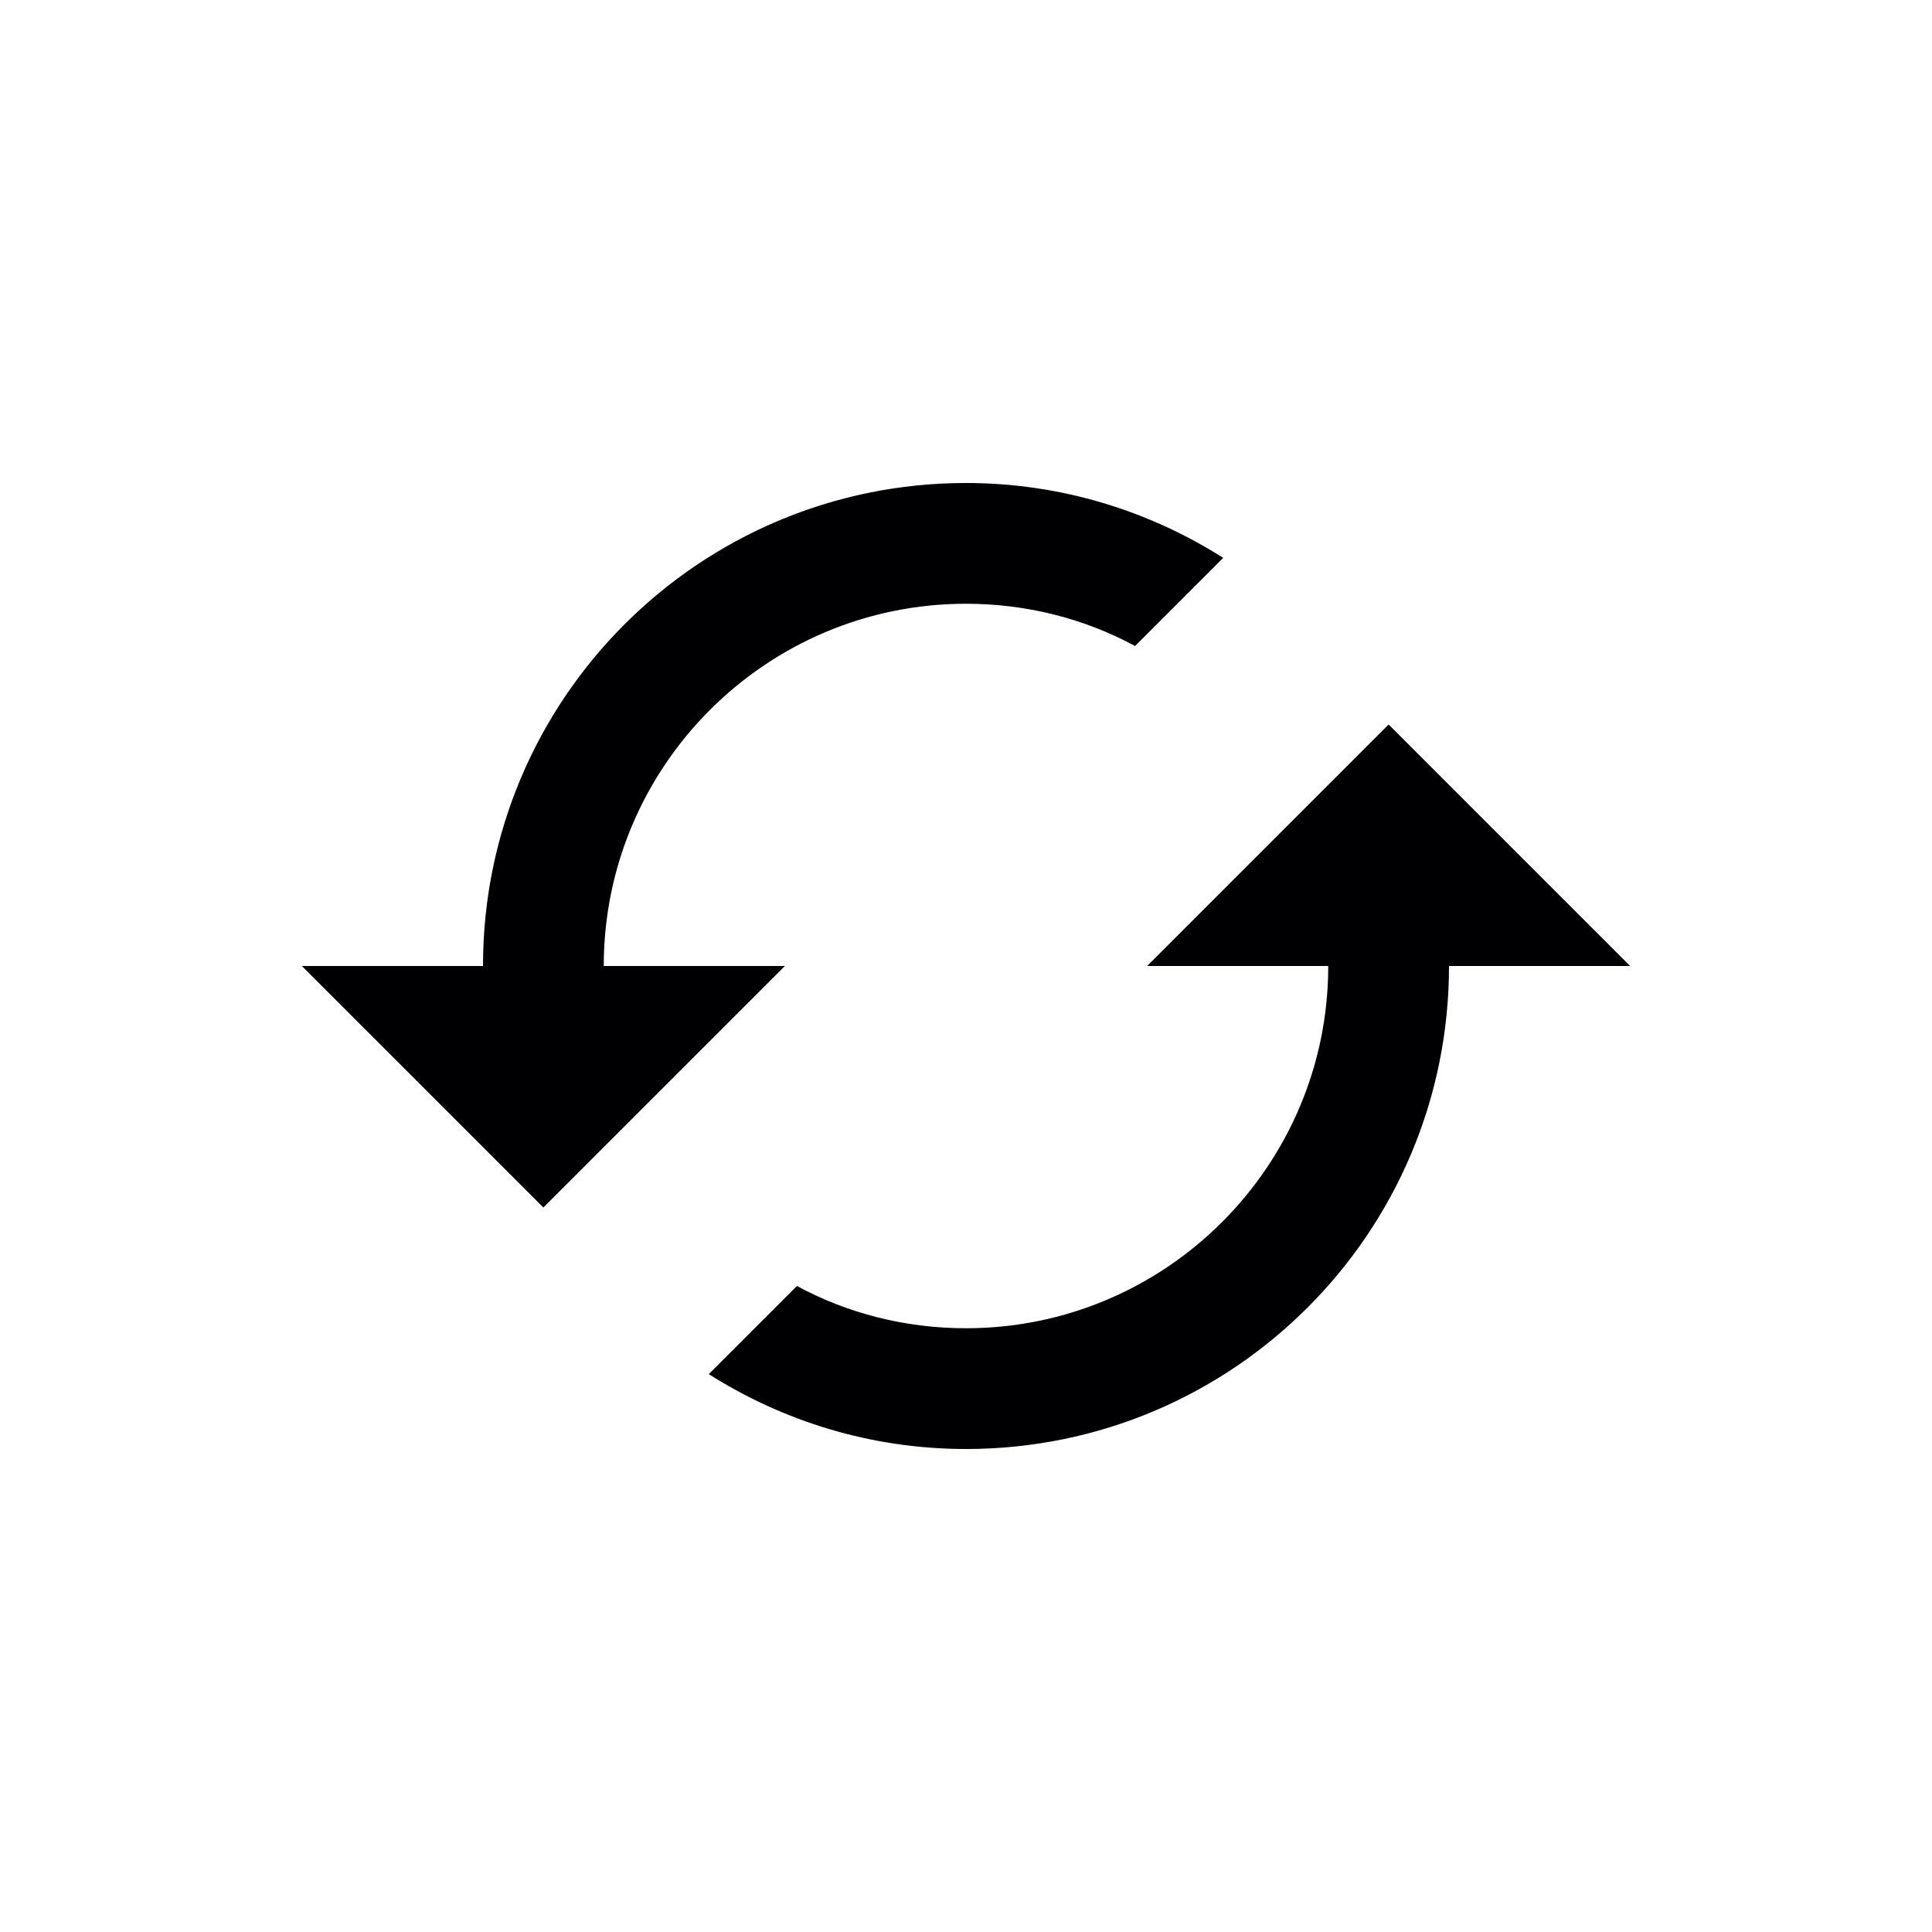
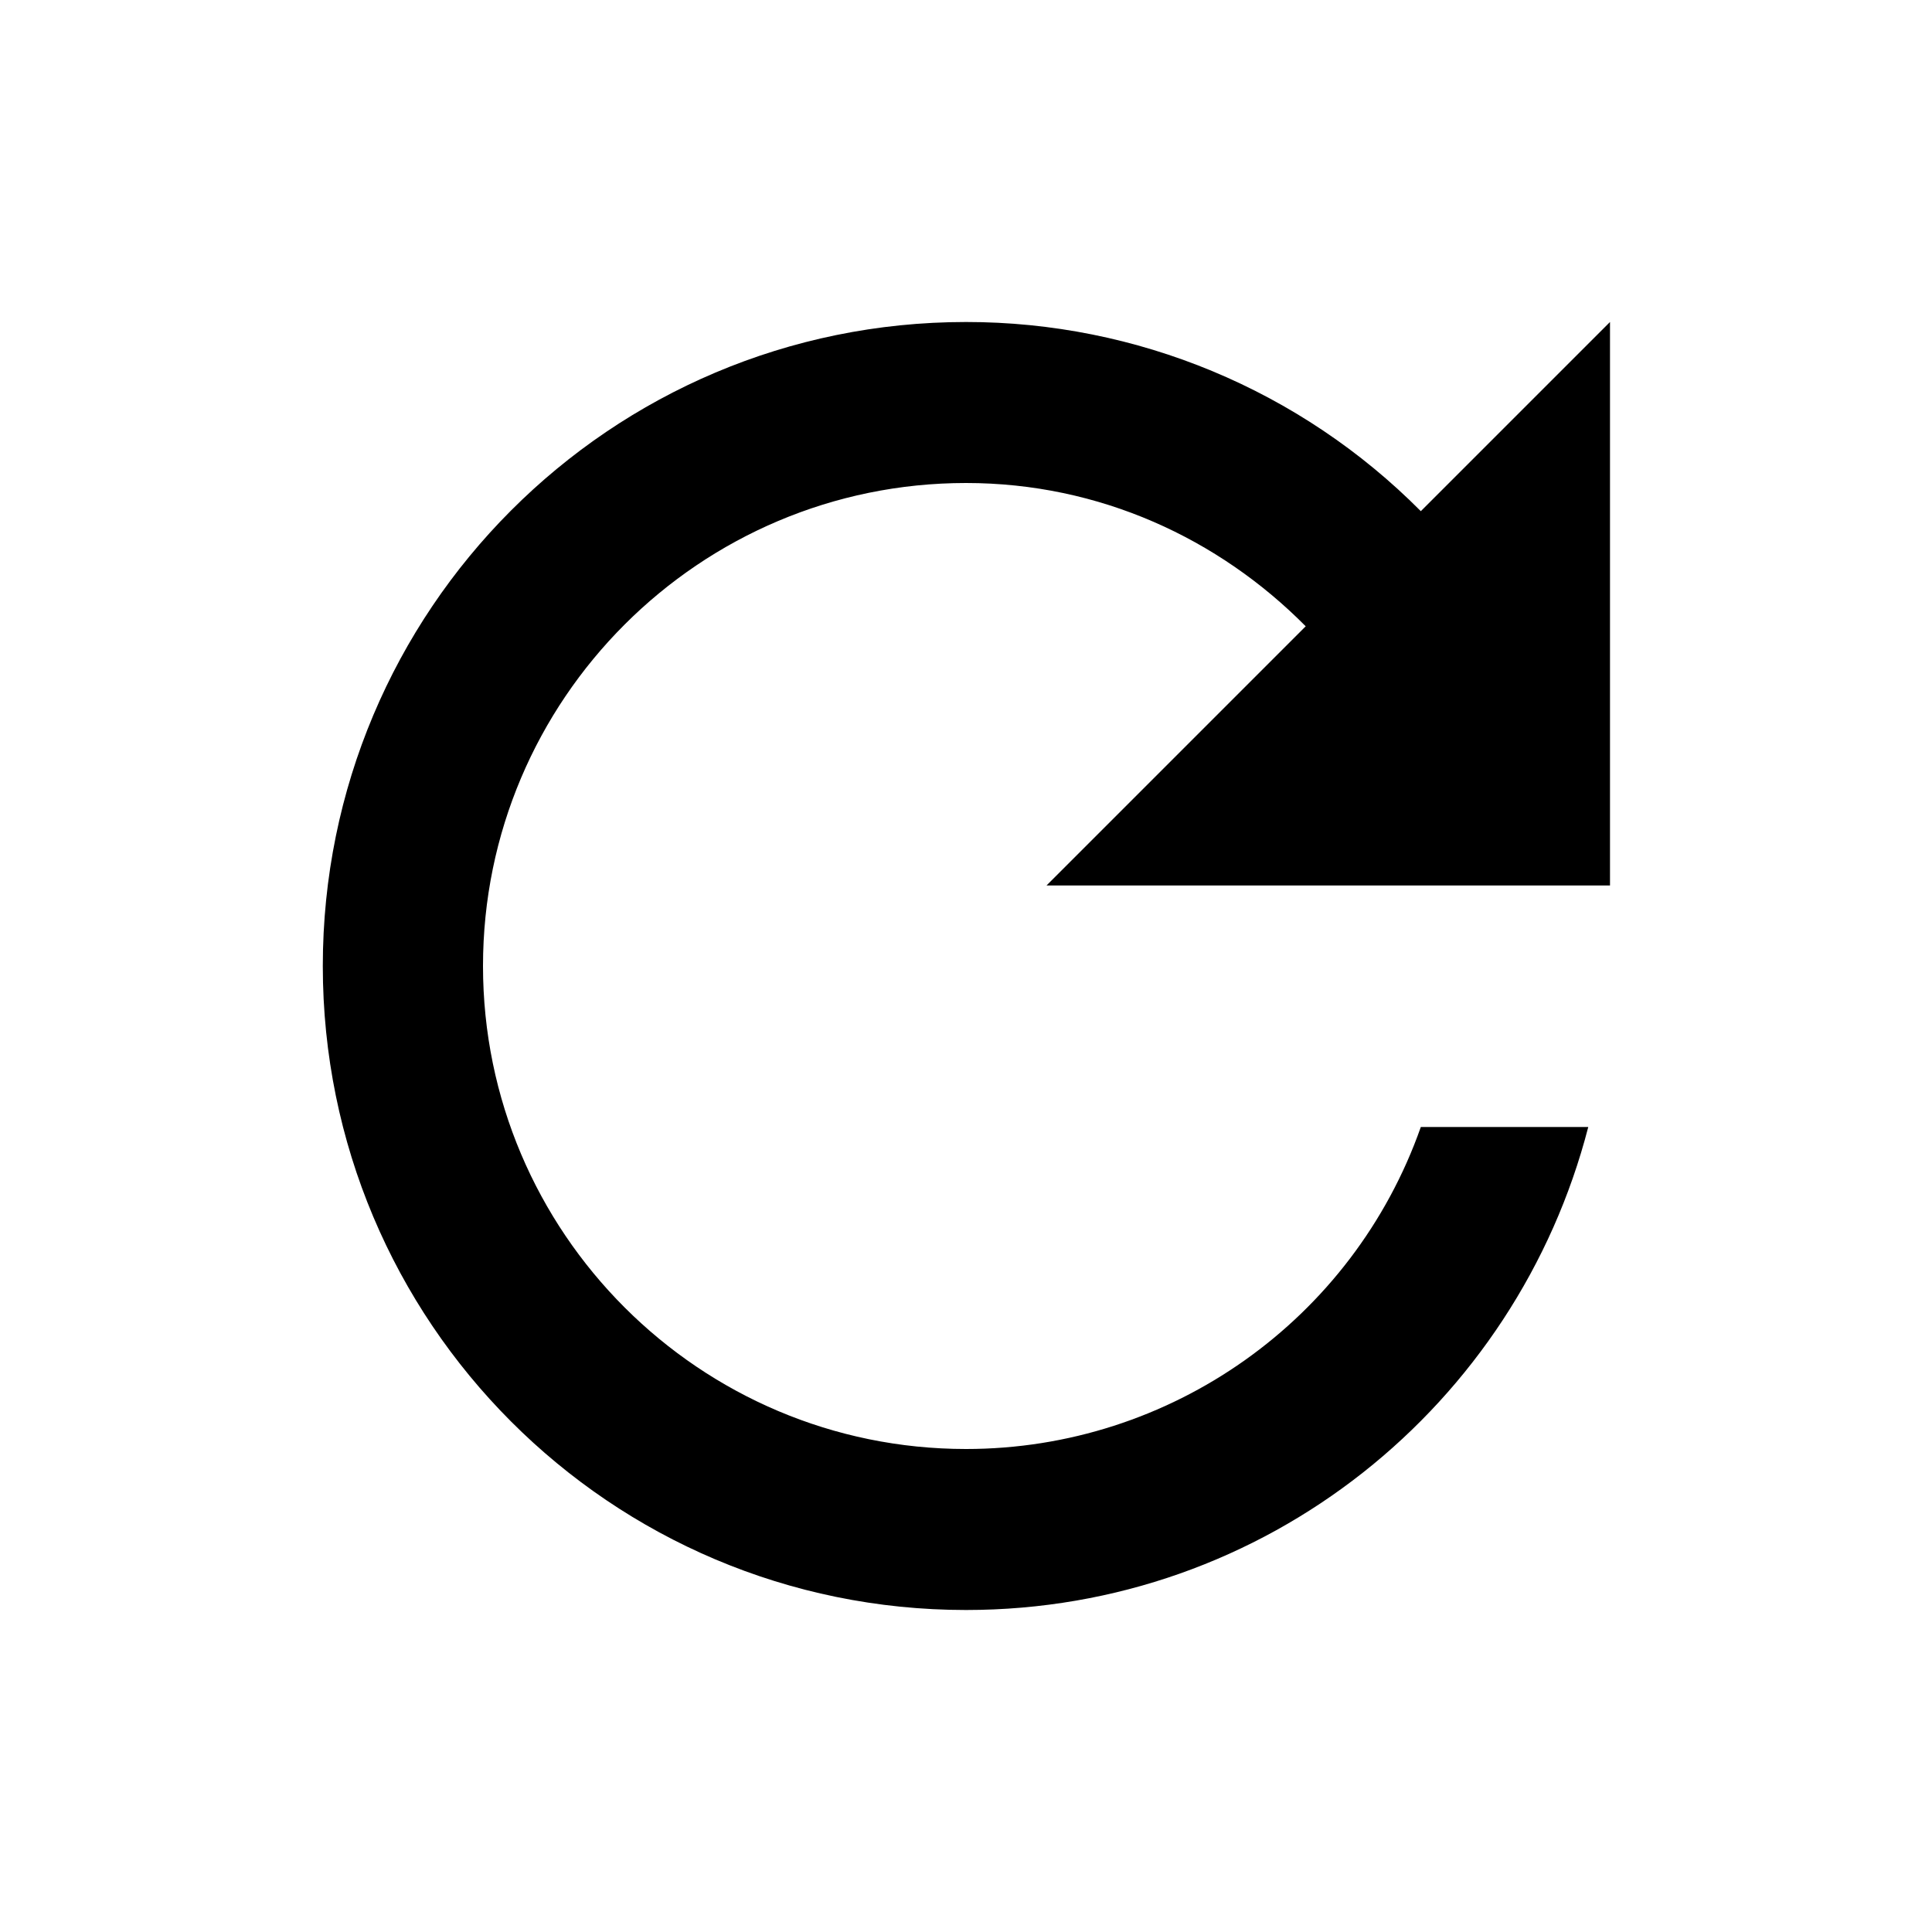
- <svg xmlns="http://www.w3.org/2000/svg" width="32px" height="32px" viewBox="0 0 32 32" version="1.1">
-   <defs />
-   <g id="Icons" stroke="none" stroke-width="1" fill="none" fill-rule="evenodd">
-     <g id="Desktop-HD" transform="translate(-1241, -475)" />
-     <g id="ic_refresh">
-       <g id="Page-1" transform="translate(4, 4)">
-         <polygon id="Stroke-1" stroke-opacity="0.008" stroke="#000000" stroke-width="1.33333335e-11" points="0 0 24 0 24 24 0 24" />
-         <path d="M19,8 L15,12 L18,12 C18,15.31 15.31,18 12,18 C10.99,18 10.03,17.75 9.2,17.3 L7.74,18.76 C8.97,19.54 10.43,20 12,20 C16.42,20 20,16.42 20,12 L23,12 L19,8 L19,8 Z M6,12 C6,8.69 8.69,6 12,6 C13.01,6 13.97,6.25 14.8,6.7 L16.26,5.24 C15.03,4.46 13.57,4 12,4 C7.58,4 4,7.58 4,12 L1,12 L5,16 L9,12 L6,12 L6,12 Z" id="Fill-2" fill="#000003" />
-       </g>
-     </g>
+ <svg xmlns="http://www.w3.org/2000/svg" width="24" height="24" viewBox="0 0 24 24">
+   <g fill="none" fill-rule="evenodd">
+     <path d="M0 0h24v24H0z" />
+     <path fill="#000" d="M17.65 6.35A7.958 7.958 0 0 0 12 4c-4.42 0-7.99 3.58-7.99 8s3.57 8 7.99 8c3.73 0 6.84-2.55 7.73-6h-2.08A5.99 5.99 0 0 1 12 18c-3.31 0-6-2.69-6-6s2.69-6 6-6c1.66 0 3.14.69 4.22 1.78L13 11h7V4l-2.35 2.35z" />
  </g>
</svg>
